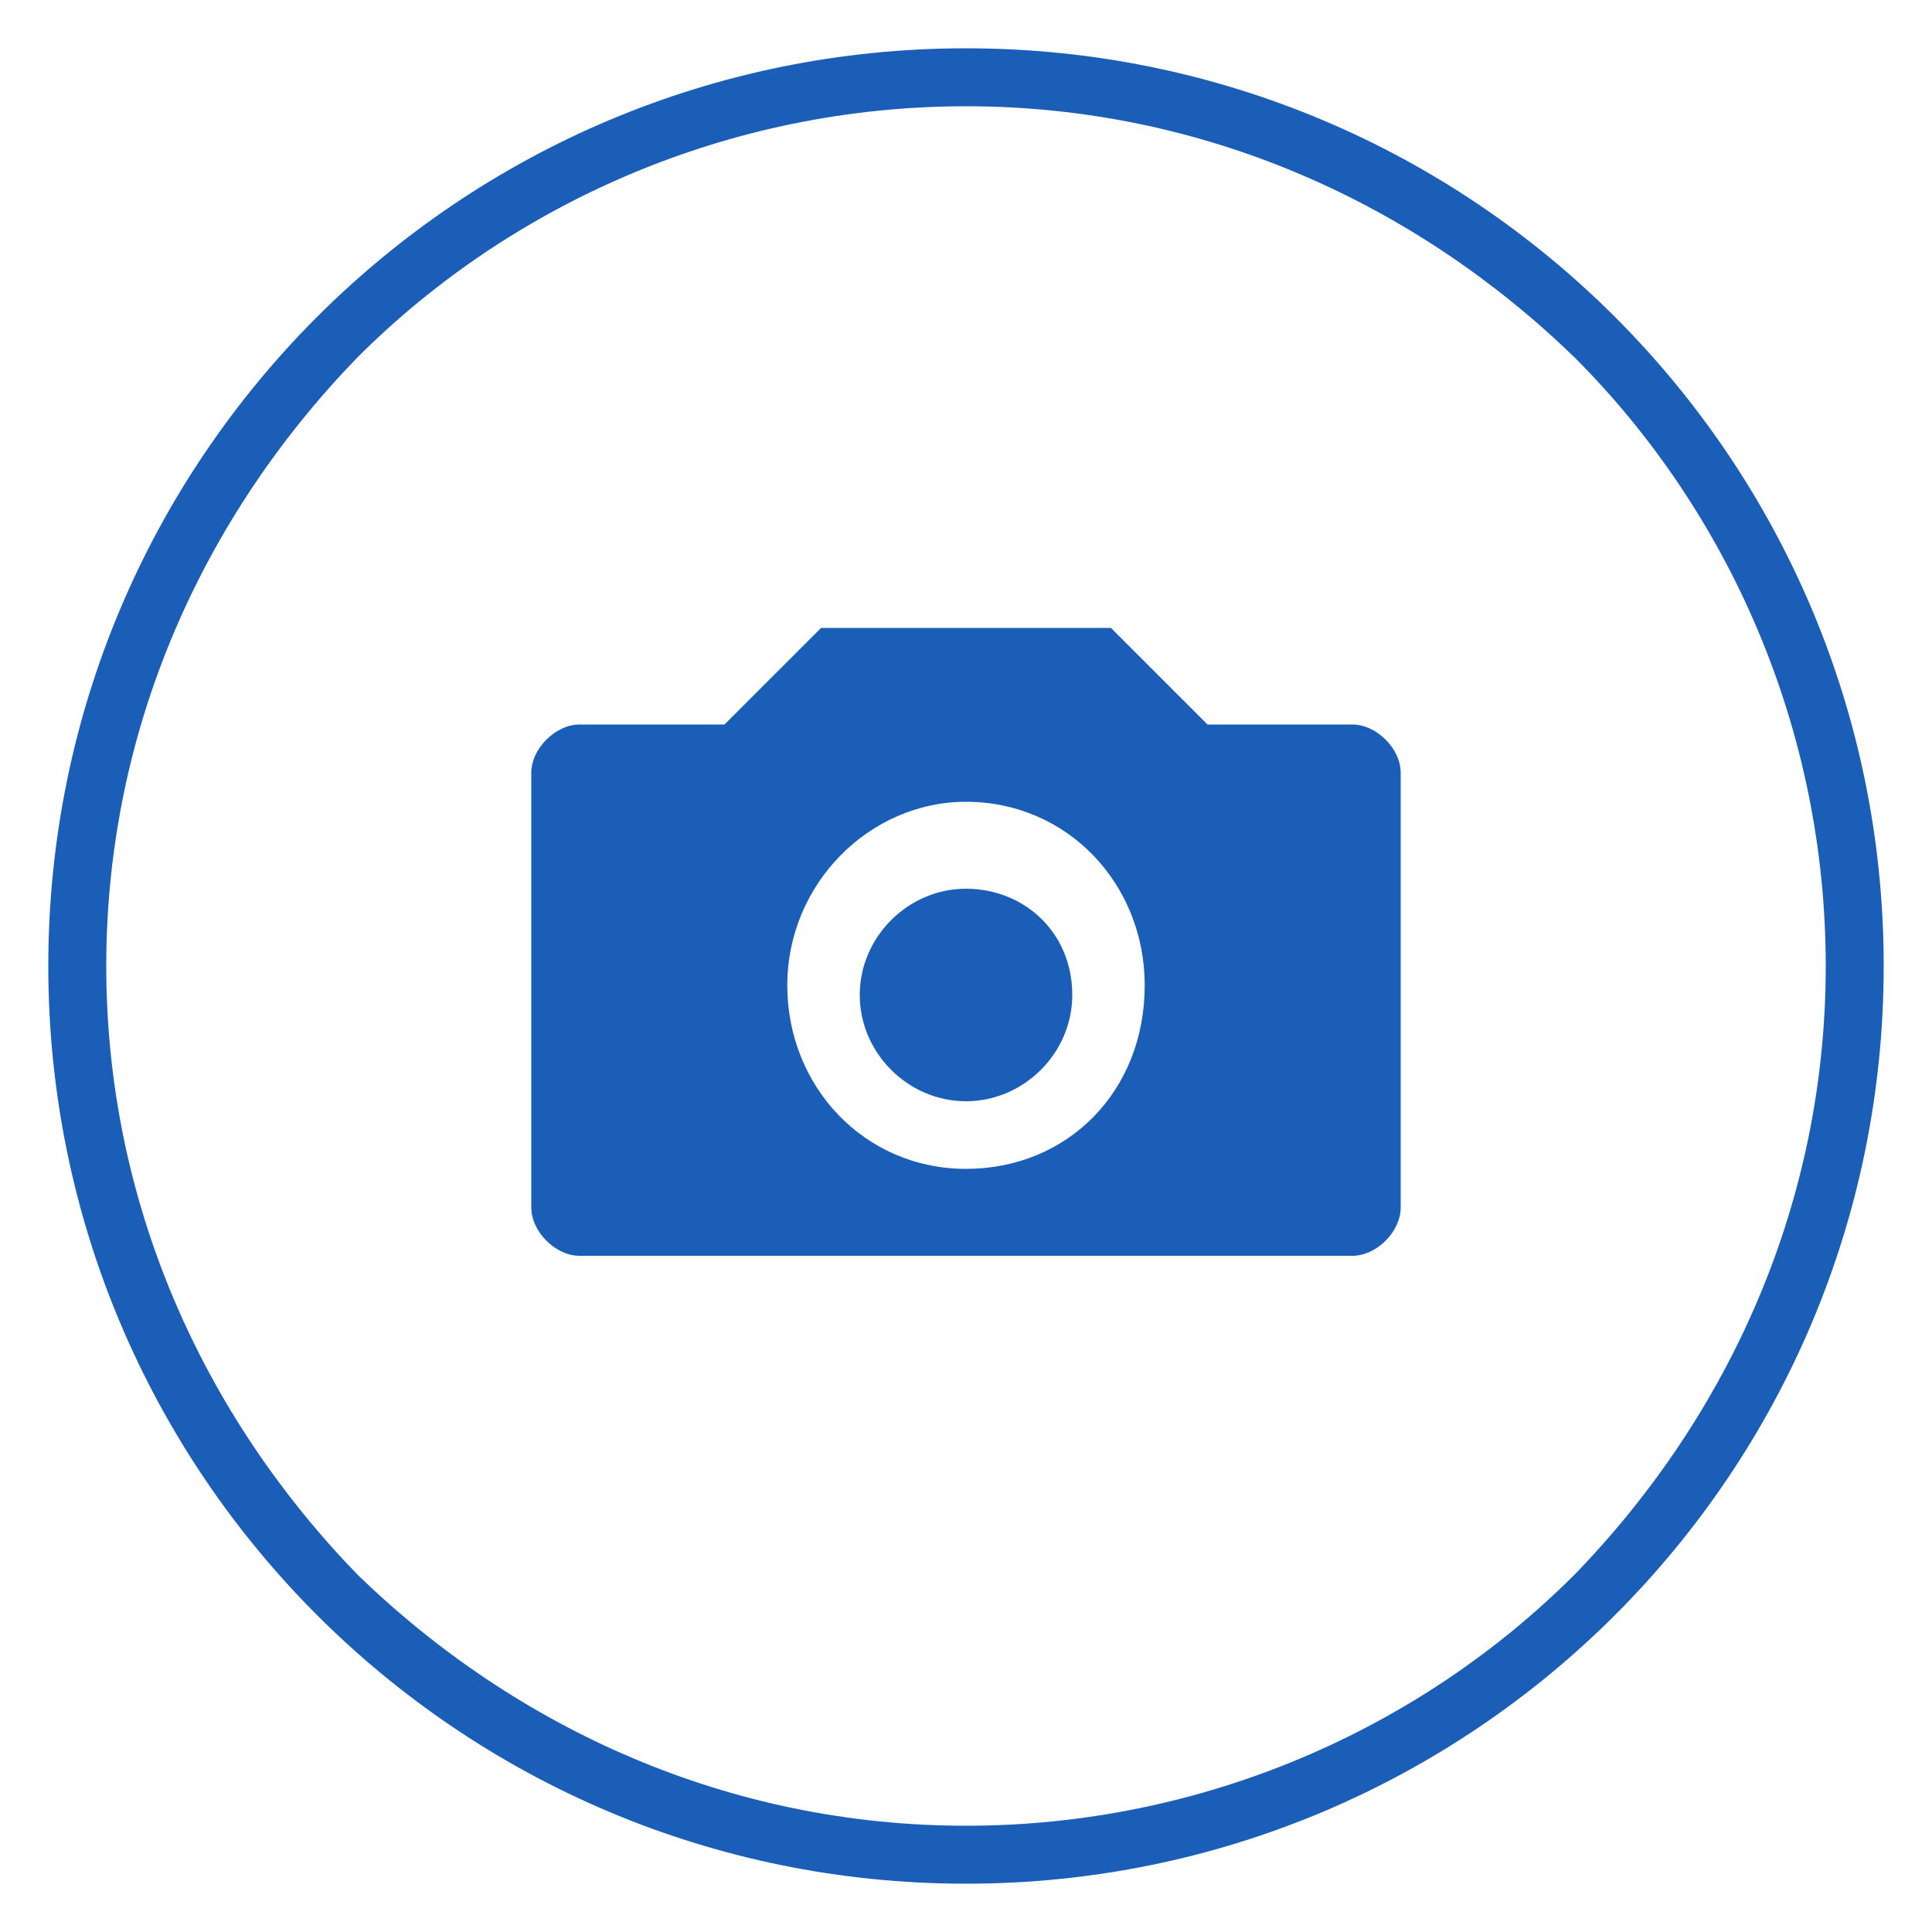
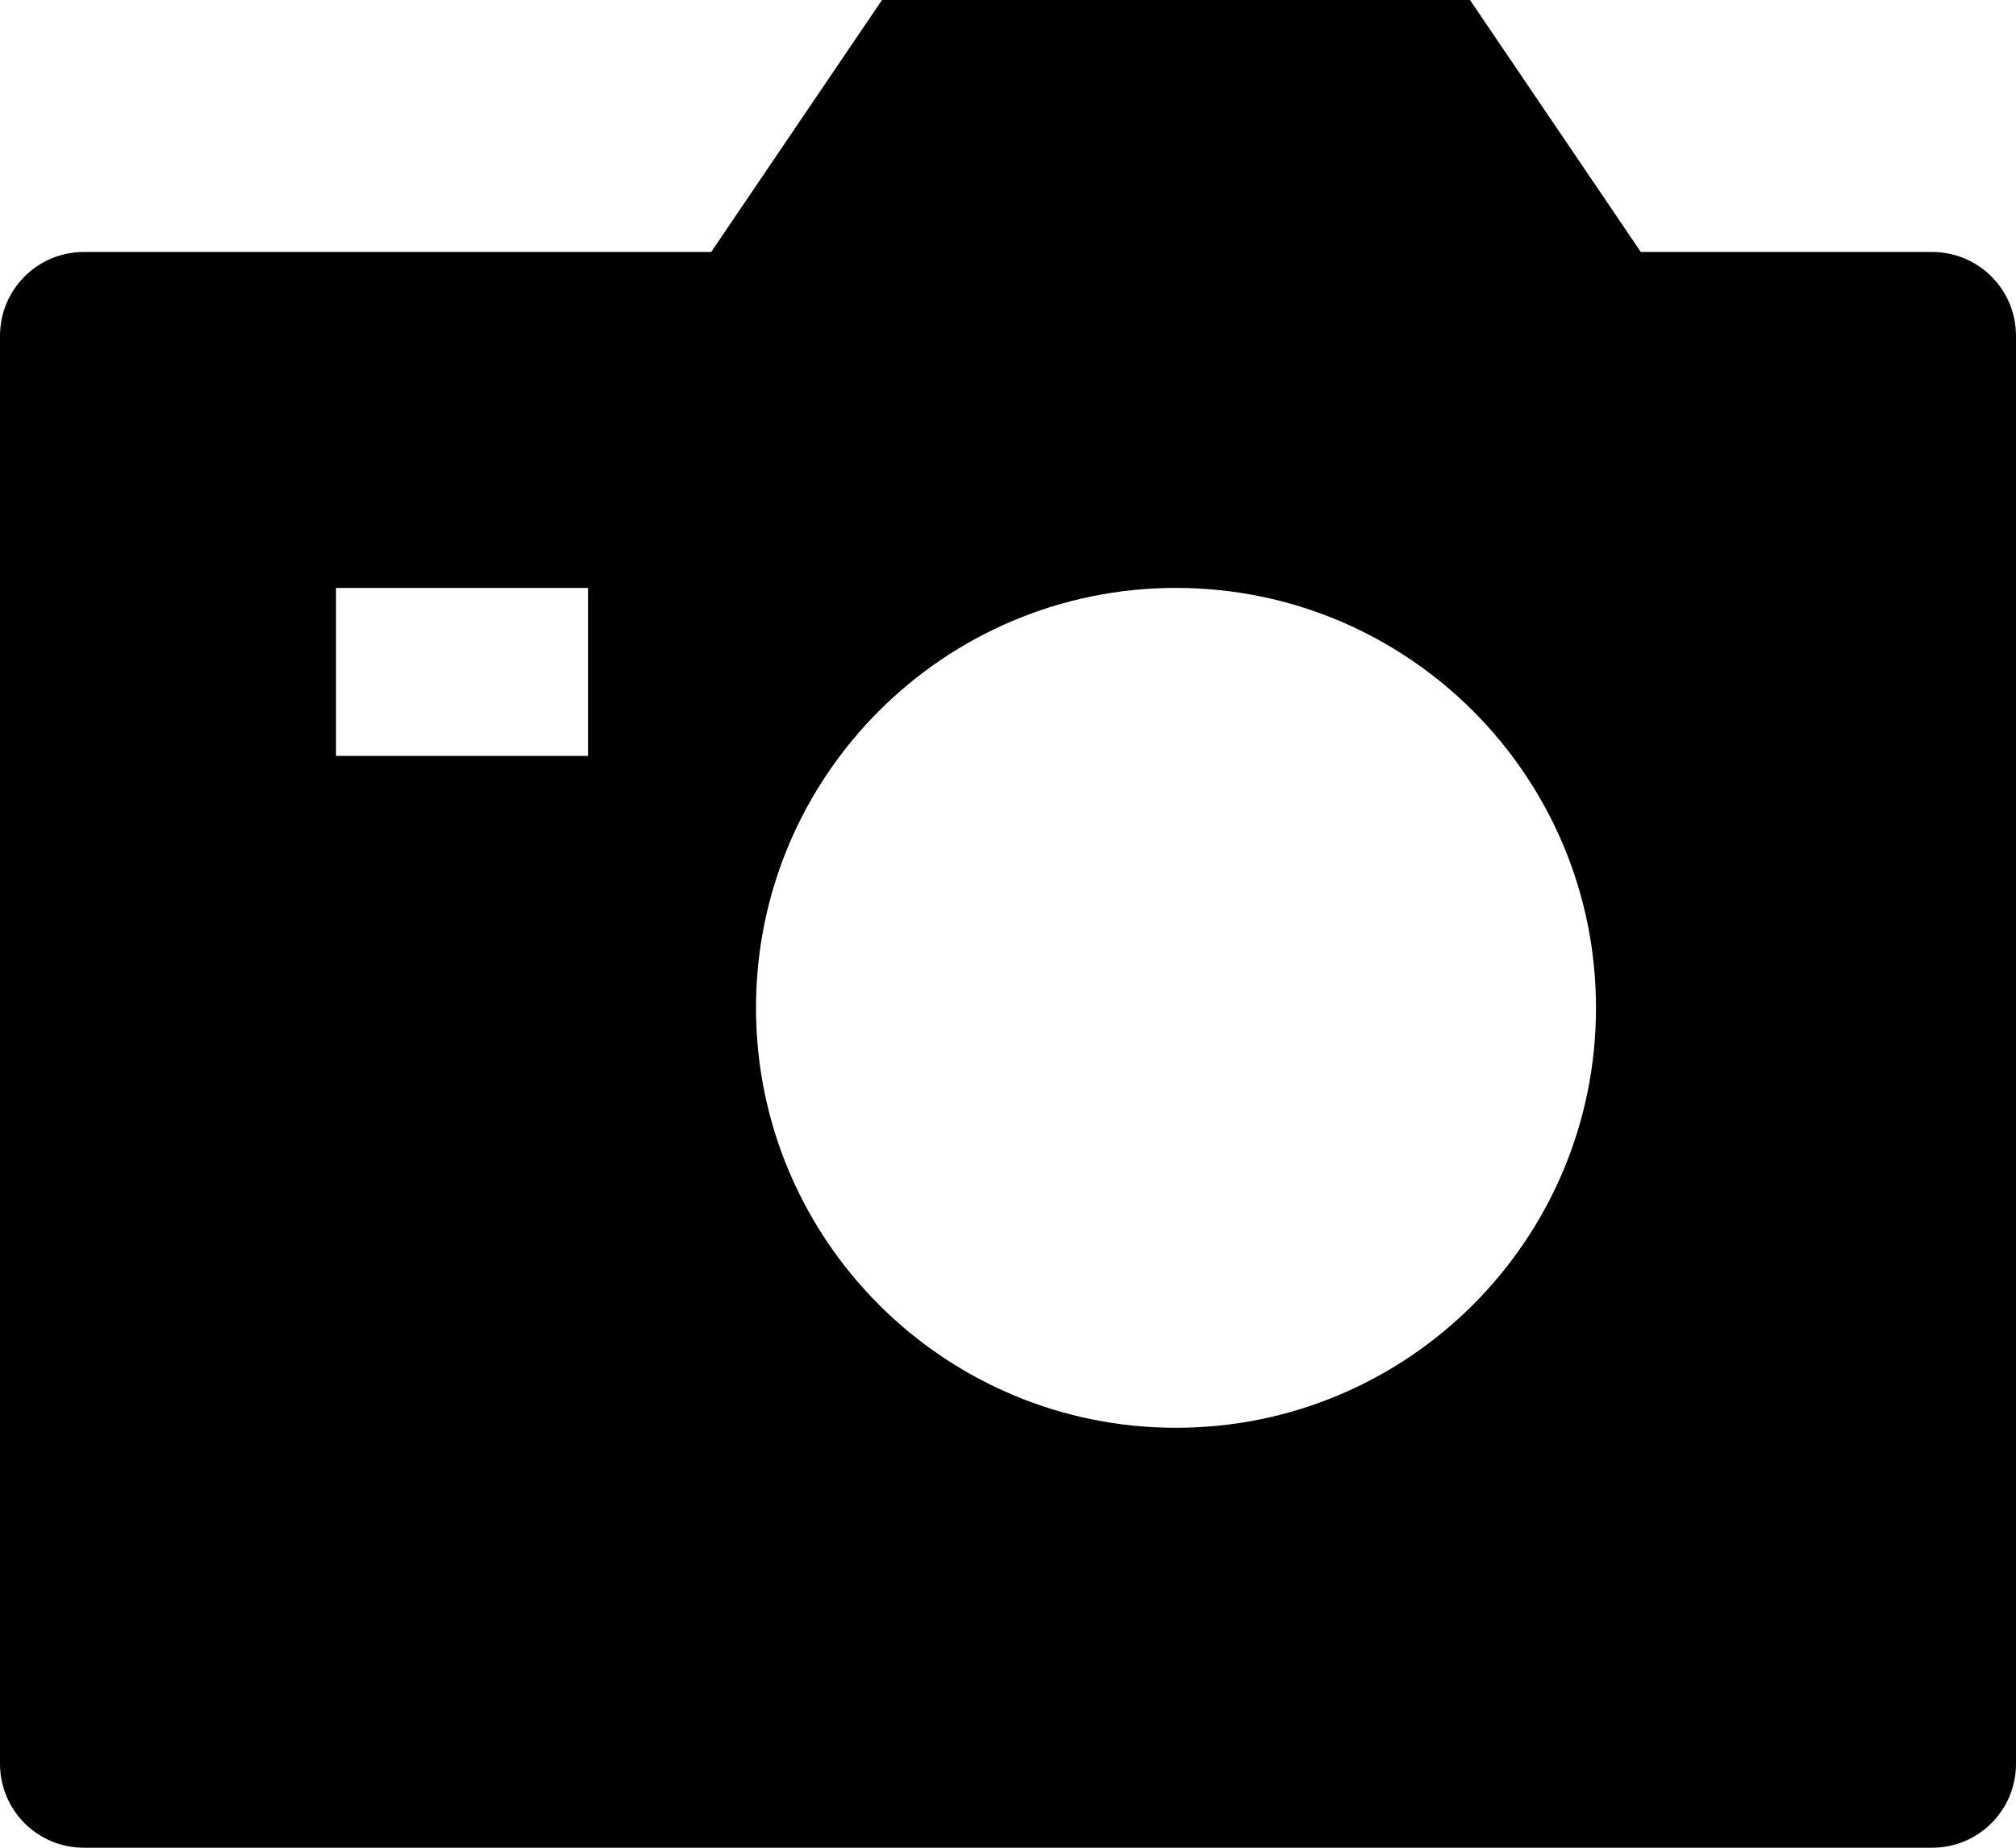
- <svg xmlns="http://www.w3.org/2000/svg" id="Layer_1" viewBox="0 0 40 40">
-   <path d="M20 1C9.5 1 1 9.5 1 20s8.5 19 19 19 19-8.5 19-19S30.5 1 20 1zm12.6 31.6c-3.2 3.2-7.7 5.2-12.6 5.2-4.9 0-9.3-2-12.6-5.2-3.2-3.3-5.2-7.7-5.2-12.6 0-4.9 2-9.3 5.2-12.6 3.2-3.2 7.7-5.2 12.6-5.2 4.9 0 9.3 2 12.6 5.2 3.2 3.2 5.2 7.7 5.2 12.6 0 4.9-2 9.3-5.2 12.6z" fill="#1A5EB8" />
-   <path d="M28 15h-3l-1-1-1-1h-6l-1 1-1 1h-3c-.5 0-1 .5-1 1v9c0 .5.5 1 1 1h16c.5 0 1-.5 1-1v-9c0-.5-.5-1-1-1zm-8 9.2c-2.1 0-3.7-1.7-3.7-3.8 0-2.1 1.7-3.8 3.7-3.8 2.1 0 3.7 1.7 3.7 3.8 0 2.2-1.6 3.8-3.7 3.8zm0-5.8c-1.2 0-2.2 1-2.2 2.2 0 1.2 1 2.2 2.2 2.2 1.2 0 2.2-1 2.2-2.2 0-1.3-1-2.2-2.2-2.2z" fill="#1A5EB8" />
+ <svg xmlns="http://www.w3.org/2000/svg" viewBox="0 0 72 66">
+   <path d="M 31.5 0 L 25.4 9 L 3 9 C 1.338 9 0 10.338 0 12 L 0 63 C 0 64.662 1.338 66 3 66 L 69 66 C 70.662 66 72 64.662 72 63 L 72 12 C 72 10.338 70.662 9 69 9 L 58.6 9 L 52.5 0 L 31.5 0 z M 12 21 L 21 21 L 21 27 L 12 27 L 12 21 z M 42 21 A 15 15 0 0 1 57 36 A 15 15 0 0 1 42 51 A 15 15 0 0 1 27 36 A 15 15 0 0 1 42 21 z" />
</svg>
